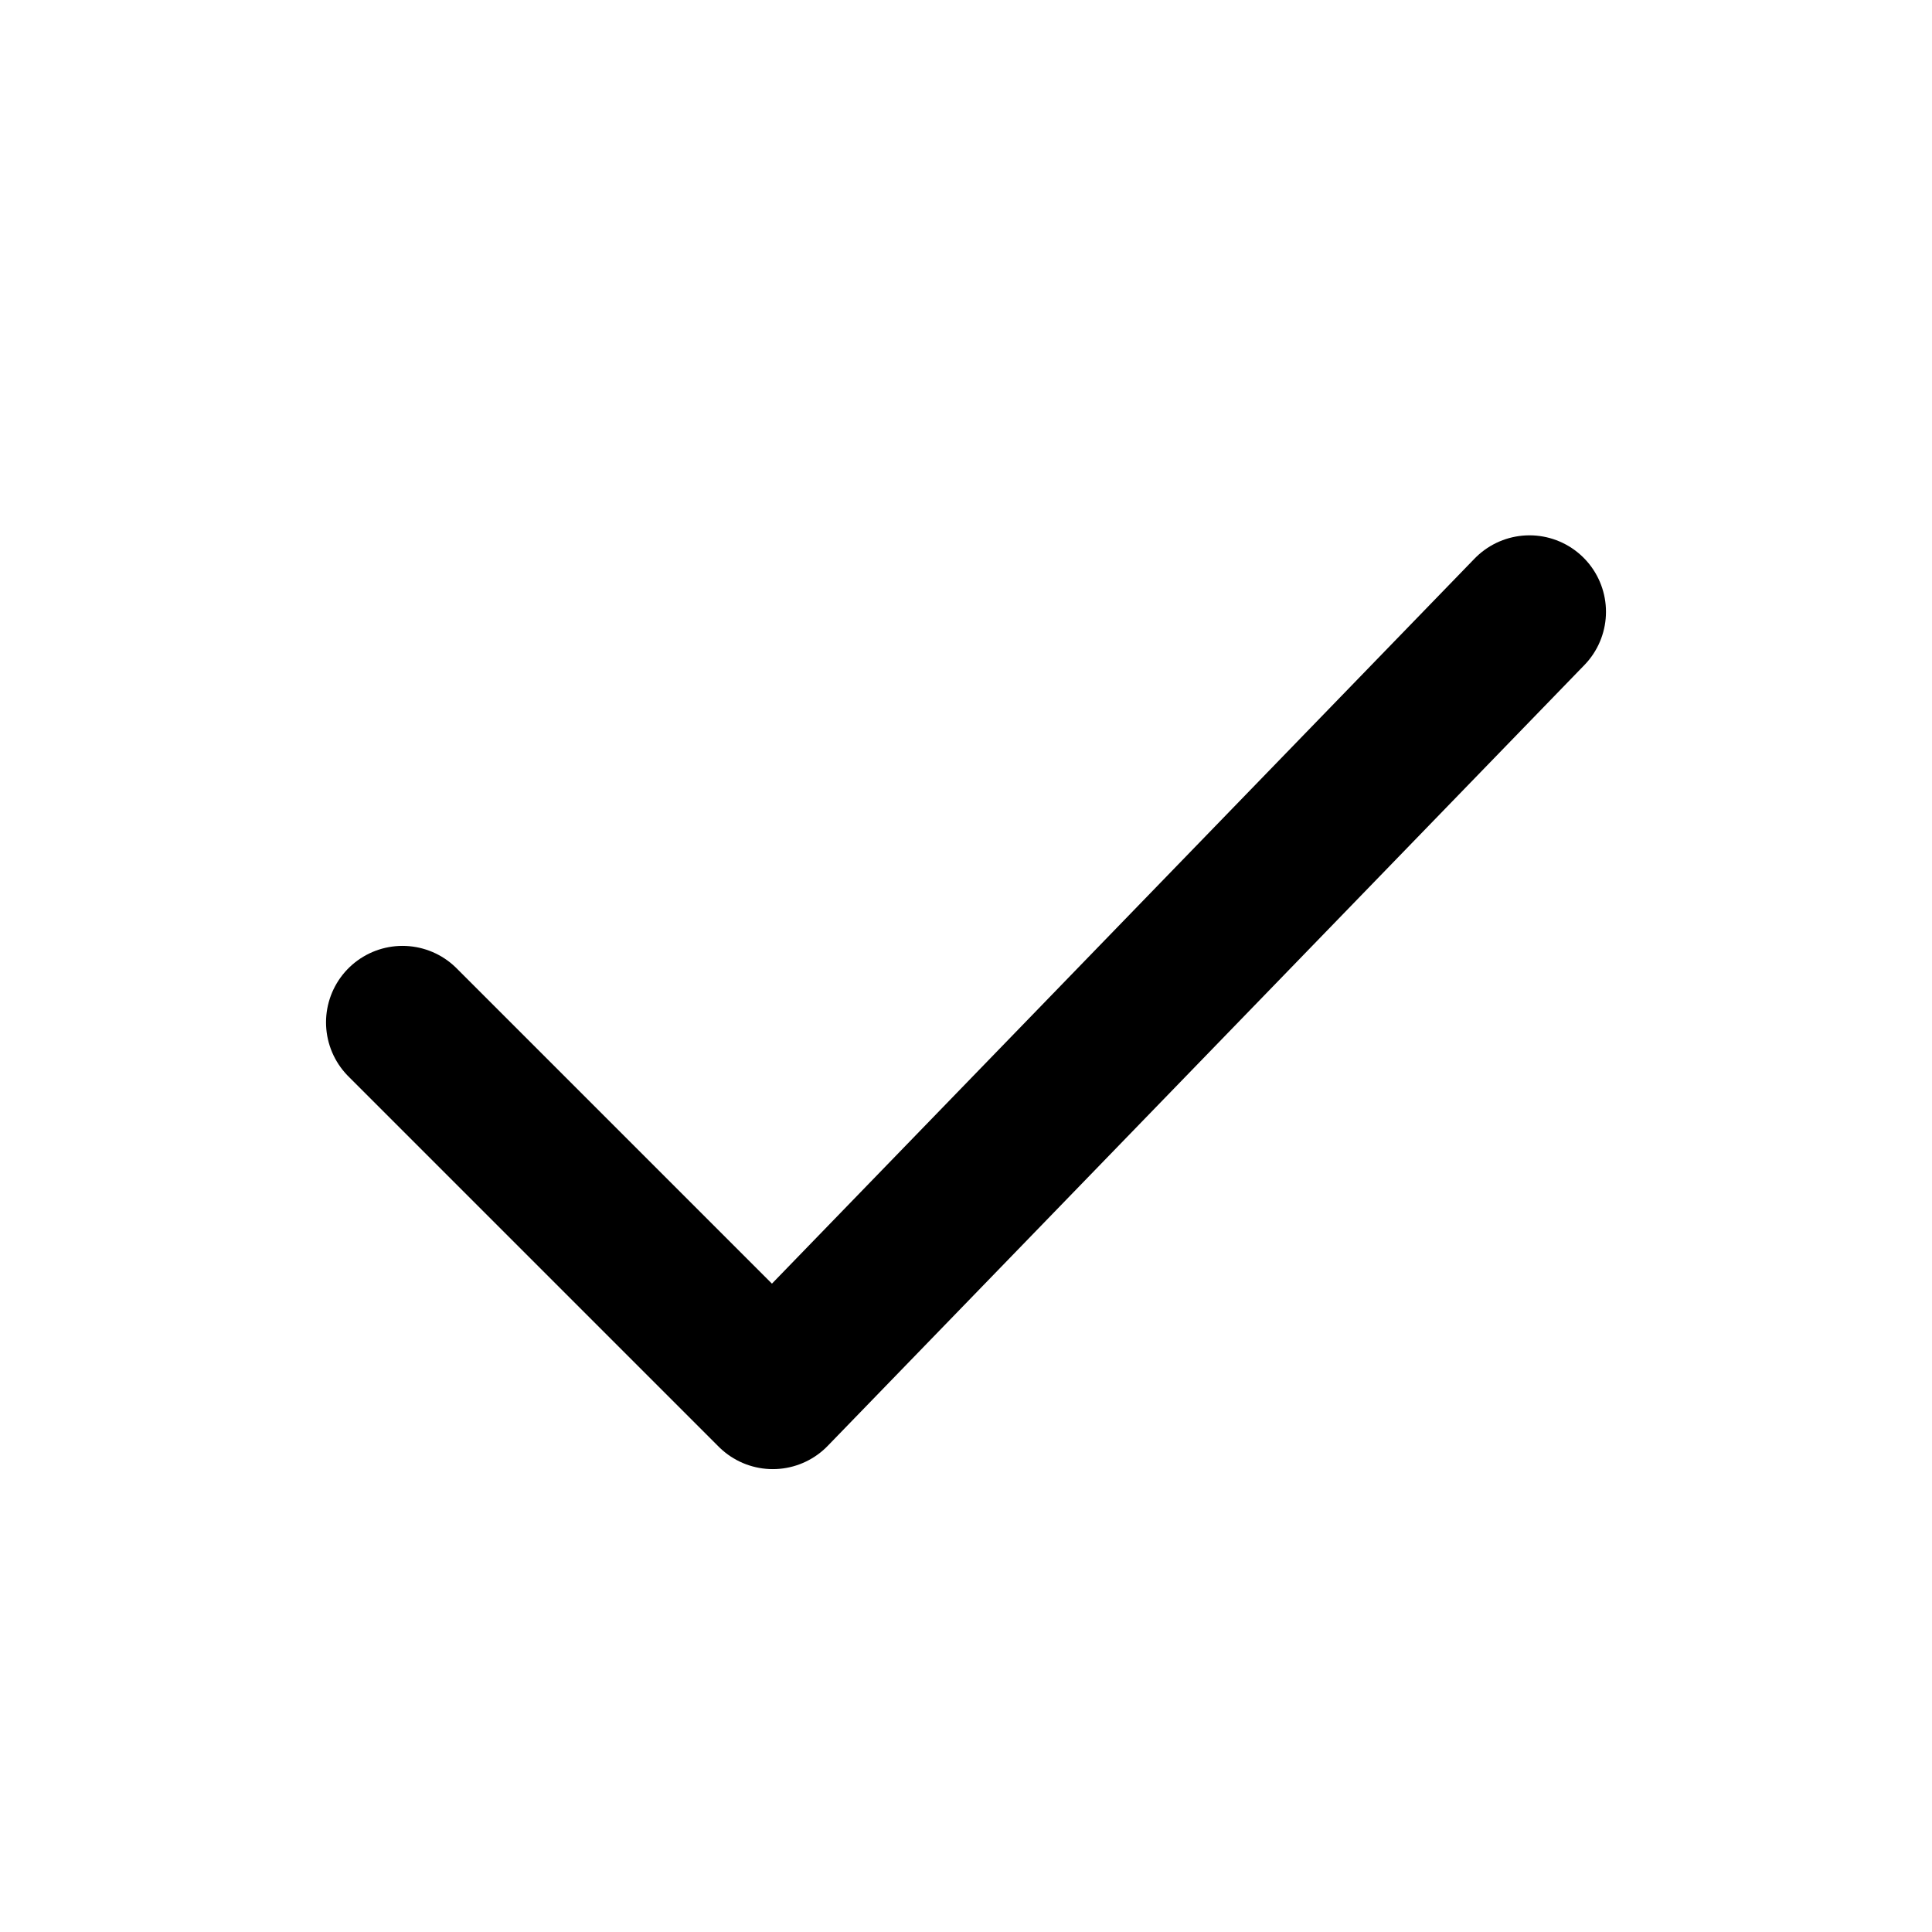
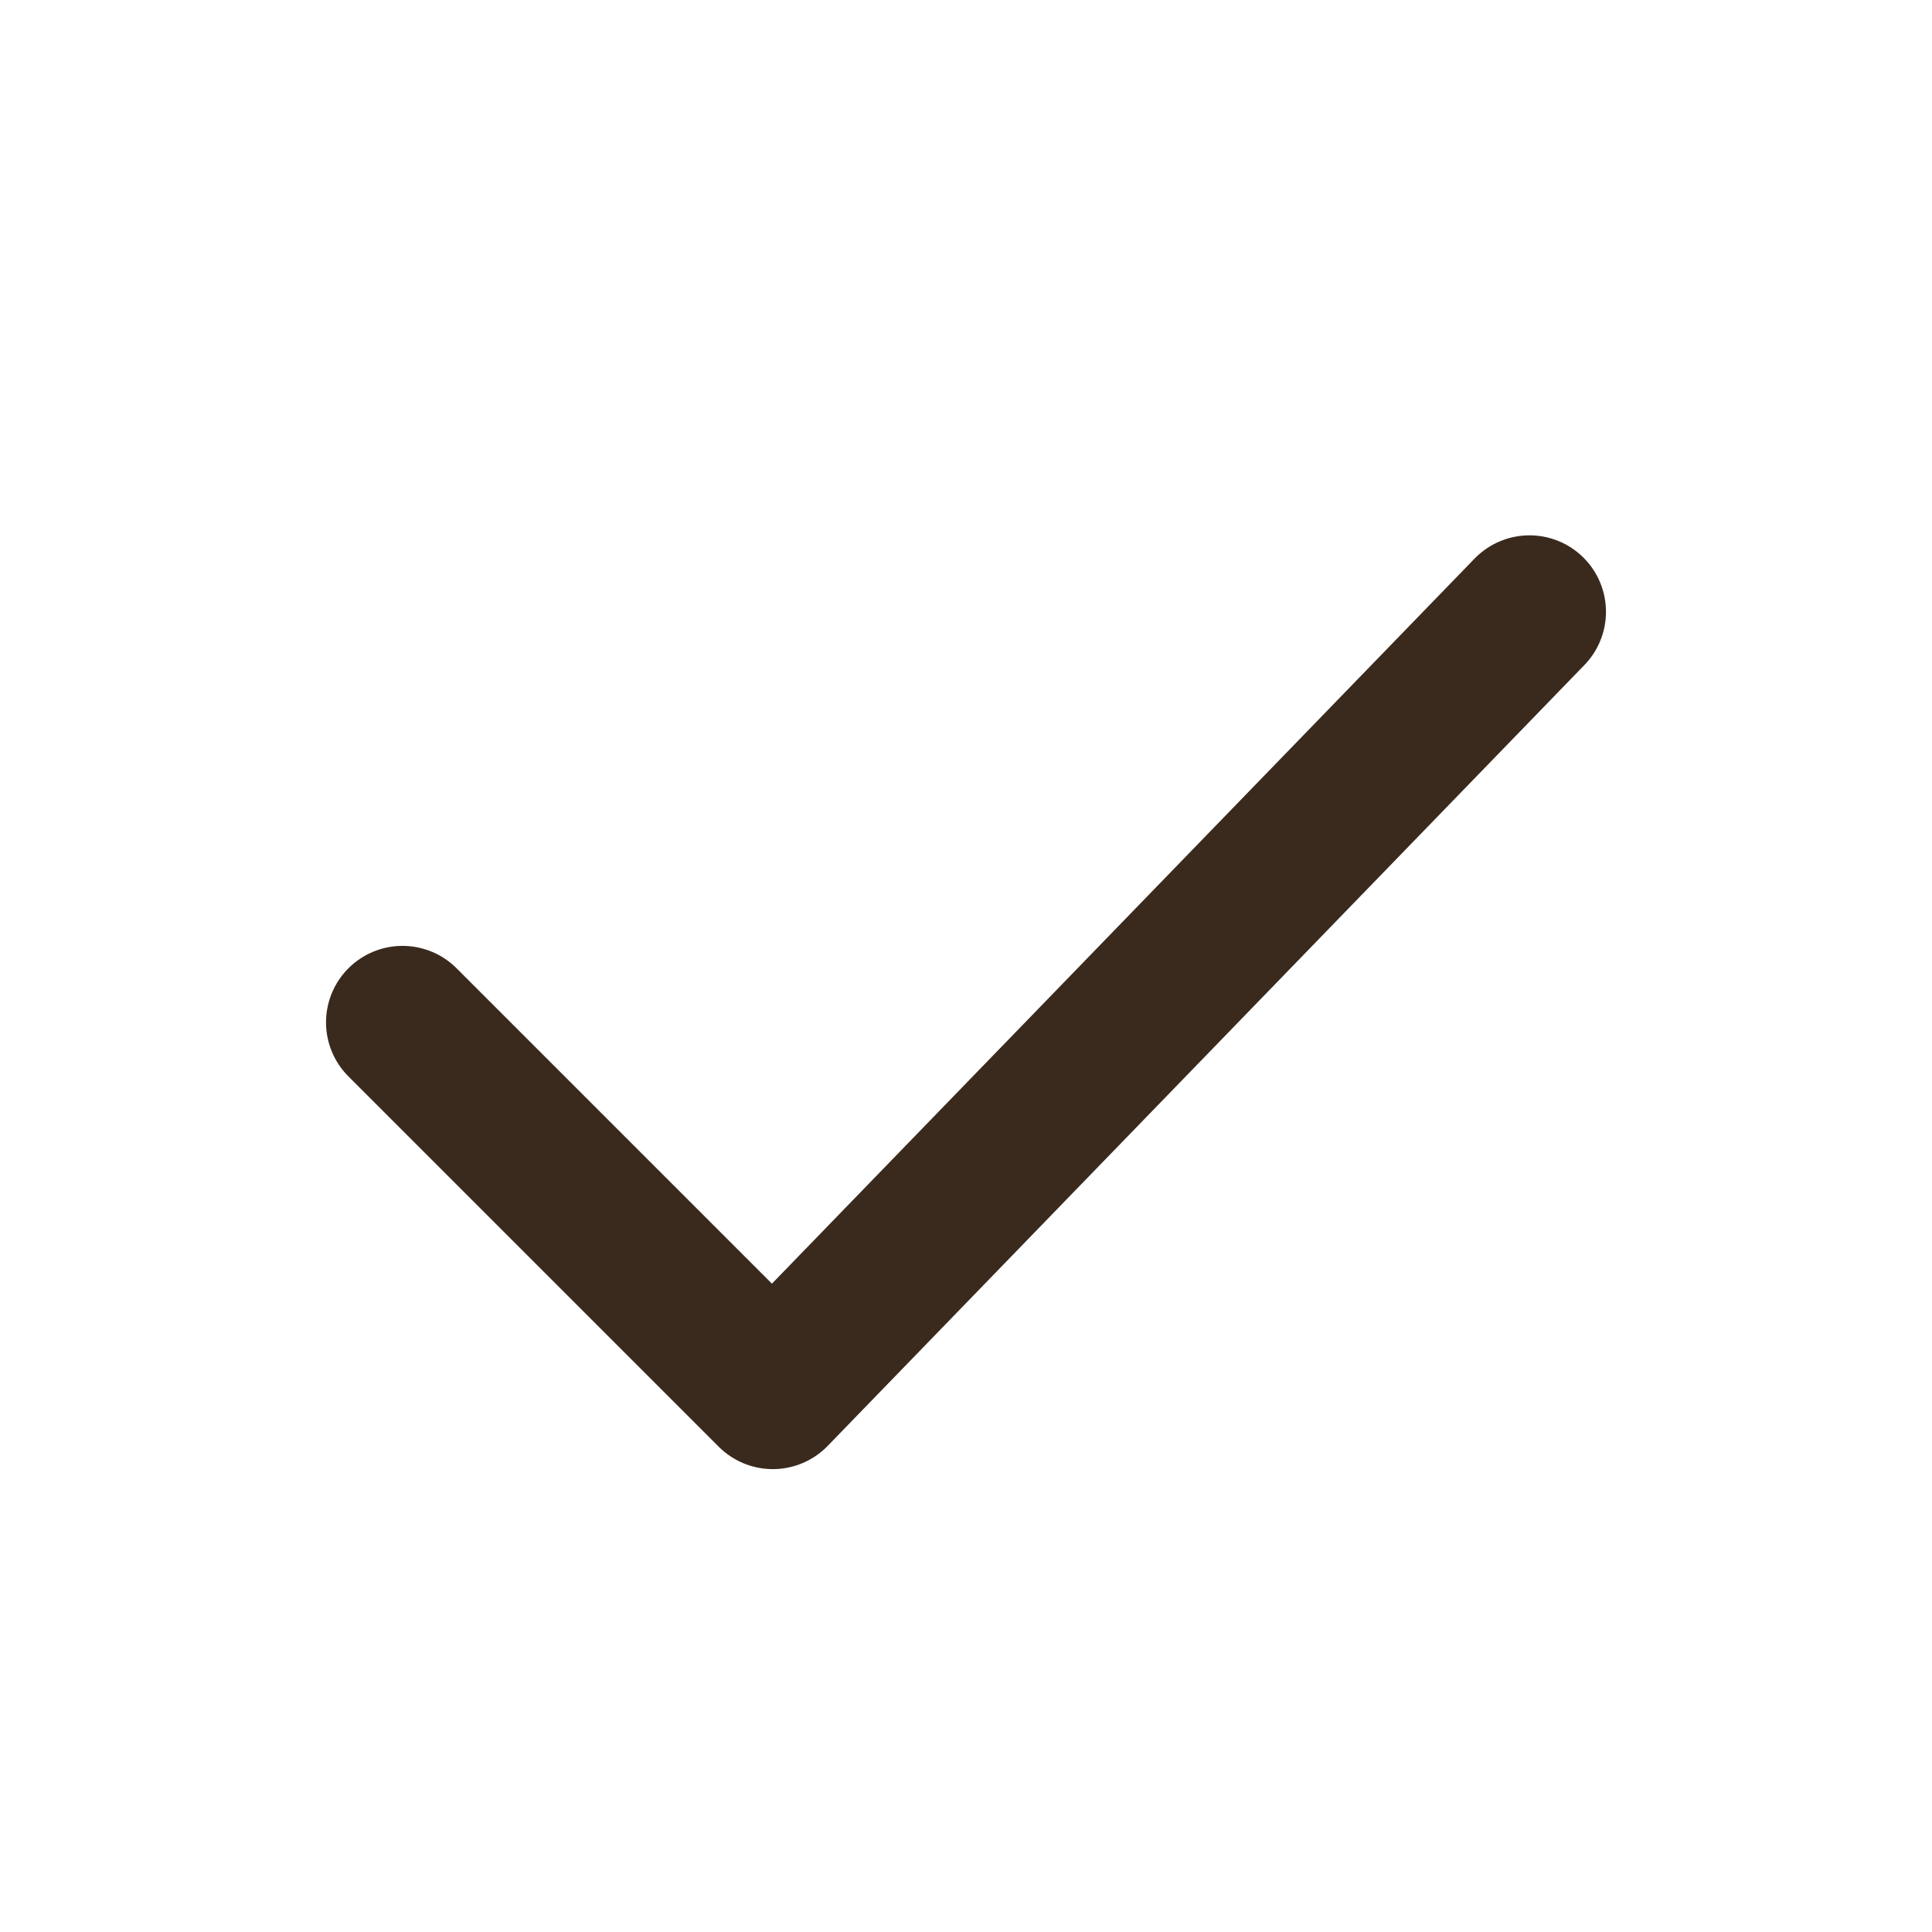
- <svg xmlns="http://www.w3.org/2000/svg" width="24" height="24" viewBox="0 0 24 24" fill="none" stroke="currentColor" stroke-width="1.9" stroke-linecap="round" stroke-linejoin="round">
+ <svg xmlns="http://www.w3.org/2000/svg" width="24" height="24" viewBox="0 0 24 24" fill="none" stroke="#3A2A1E" stroke-width="1.9" stroke-linecap="round" stroke-linejoin="round">
  <path d="m5 12.7 4.6 4.6L19 7.6" />
</svg>
